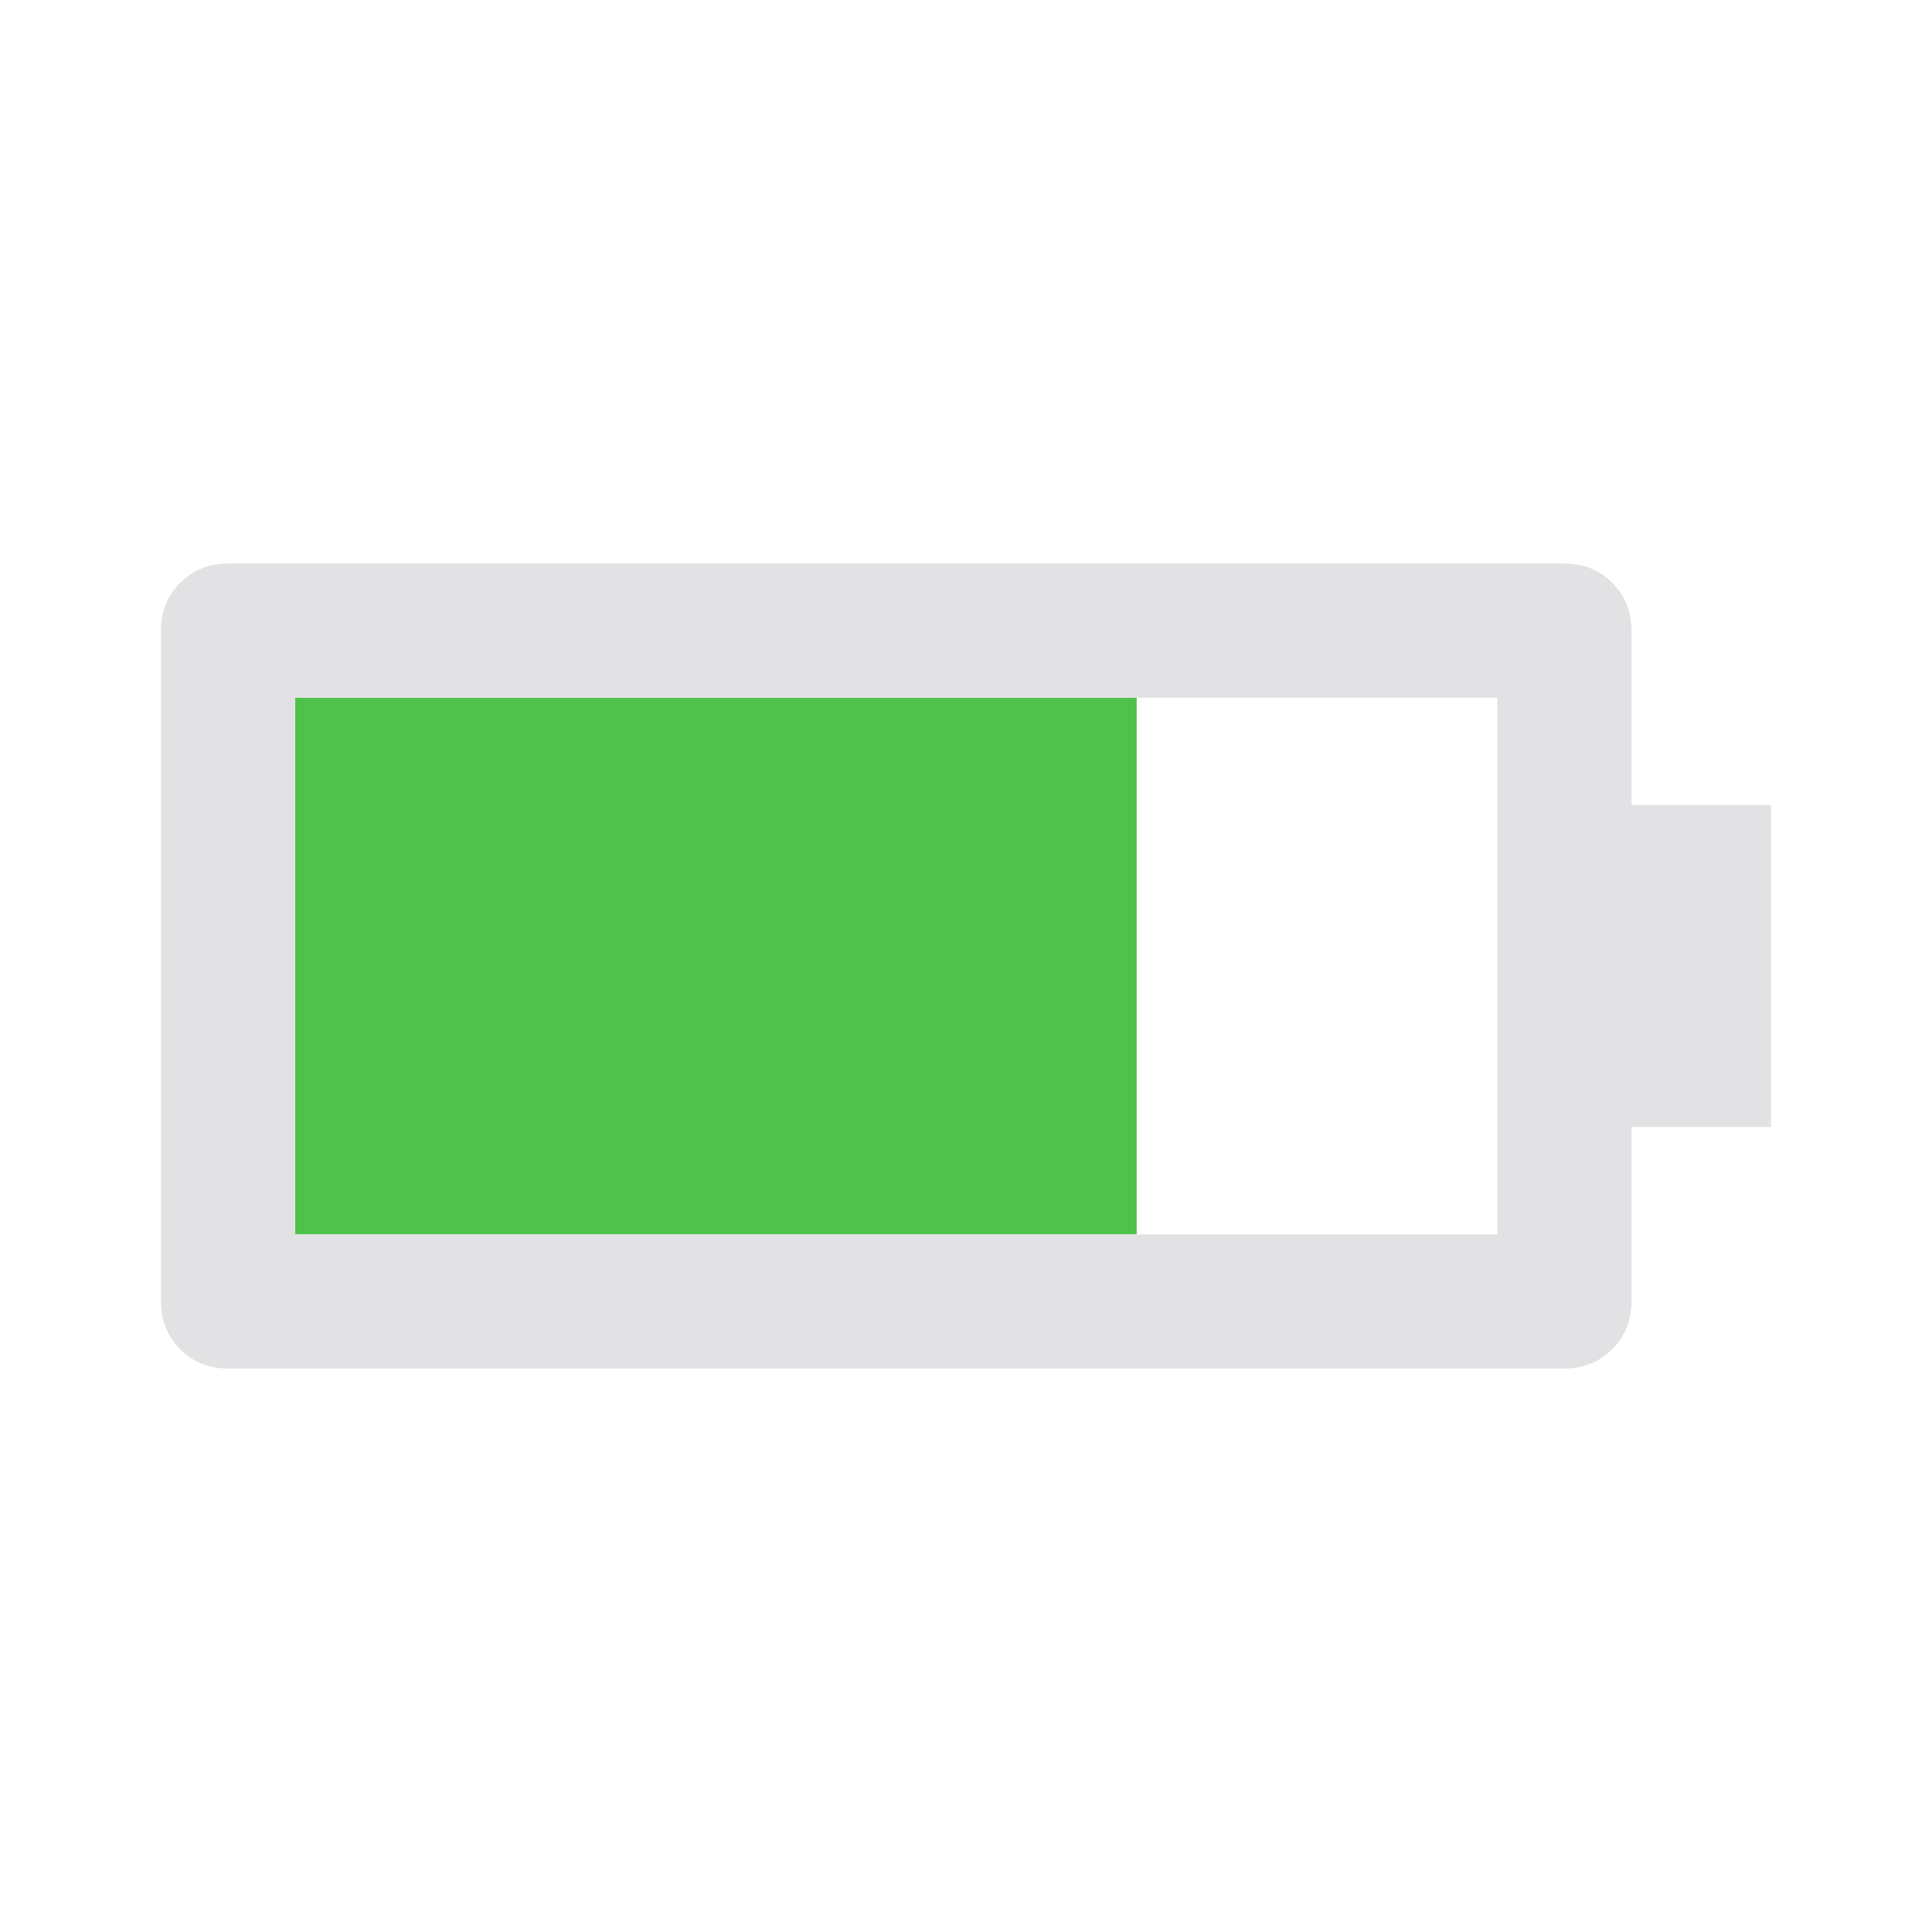
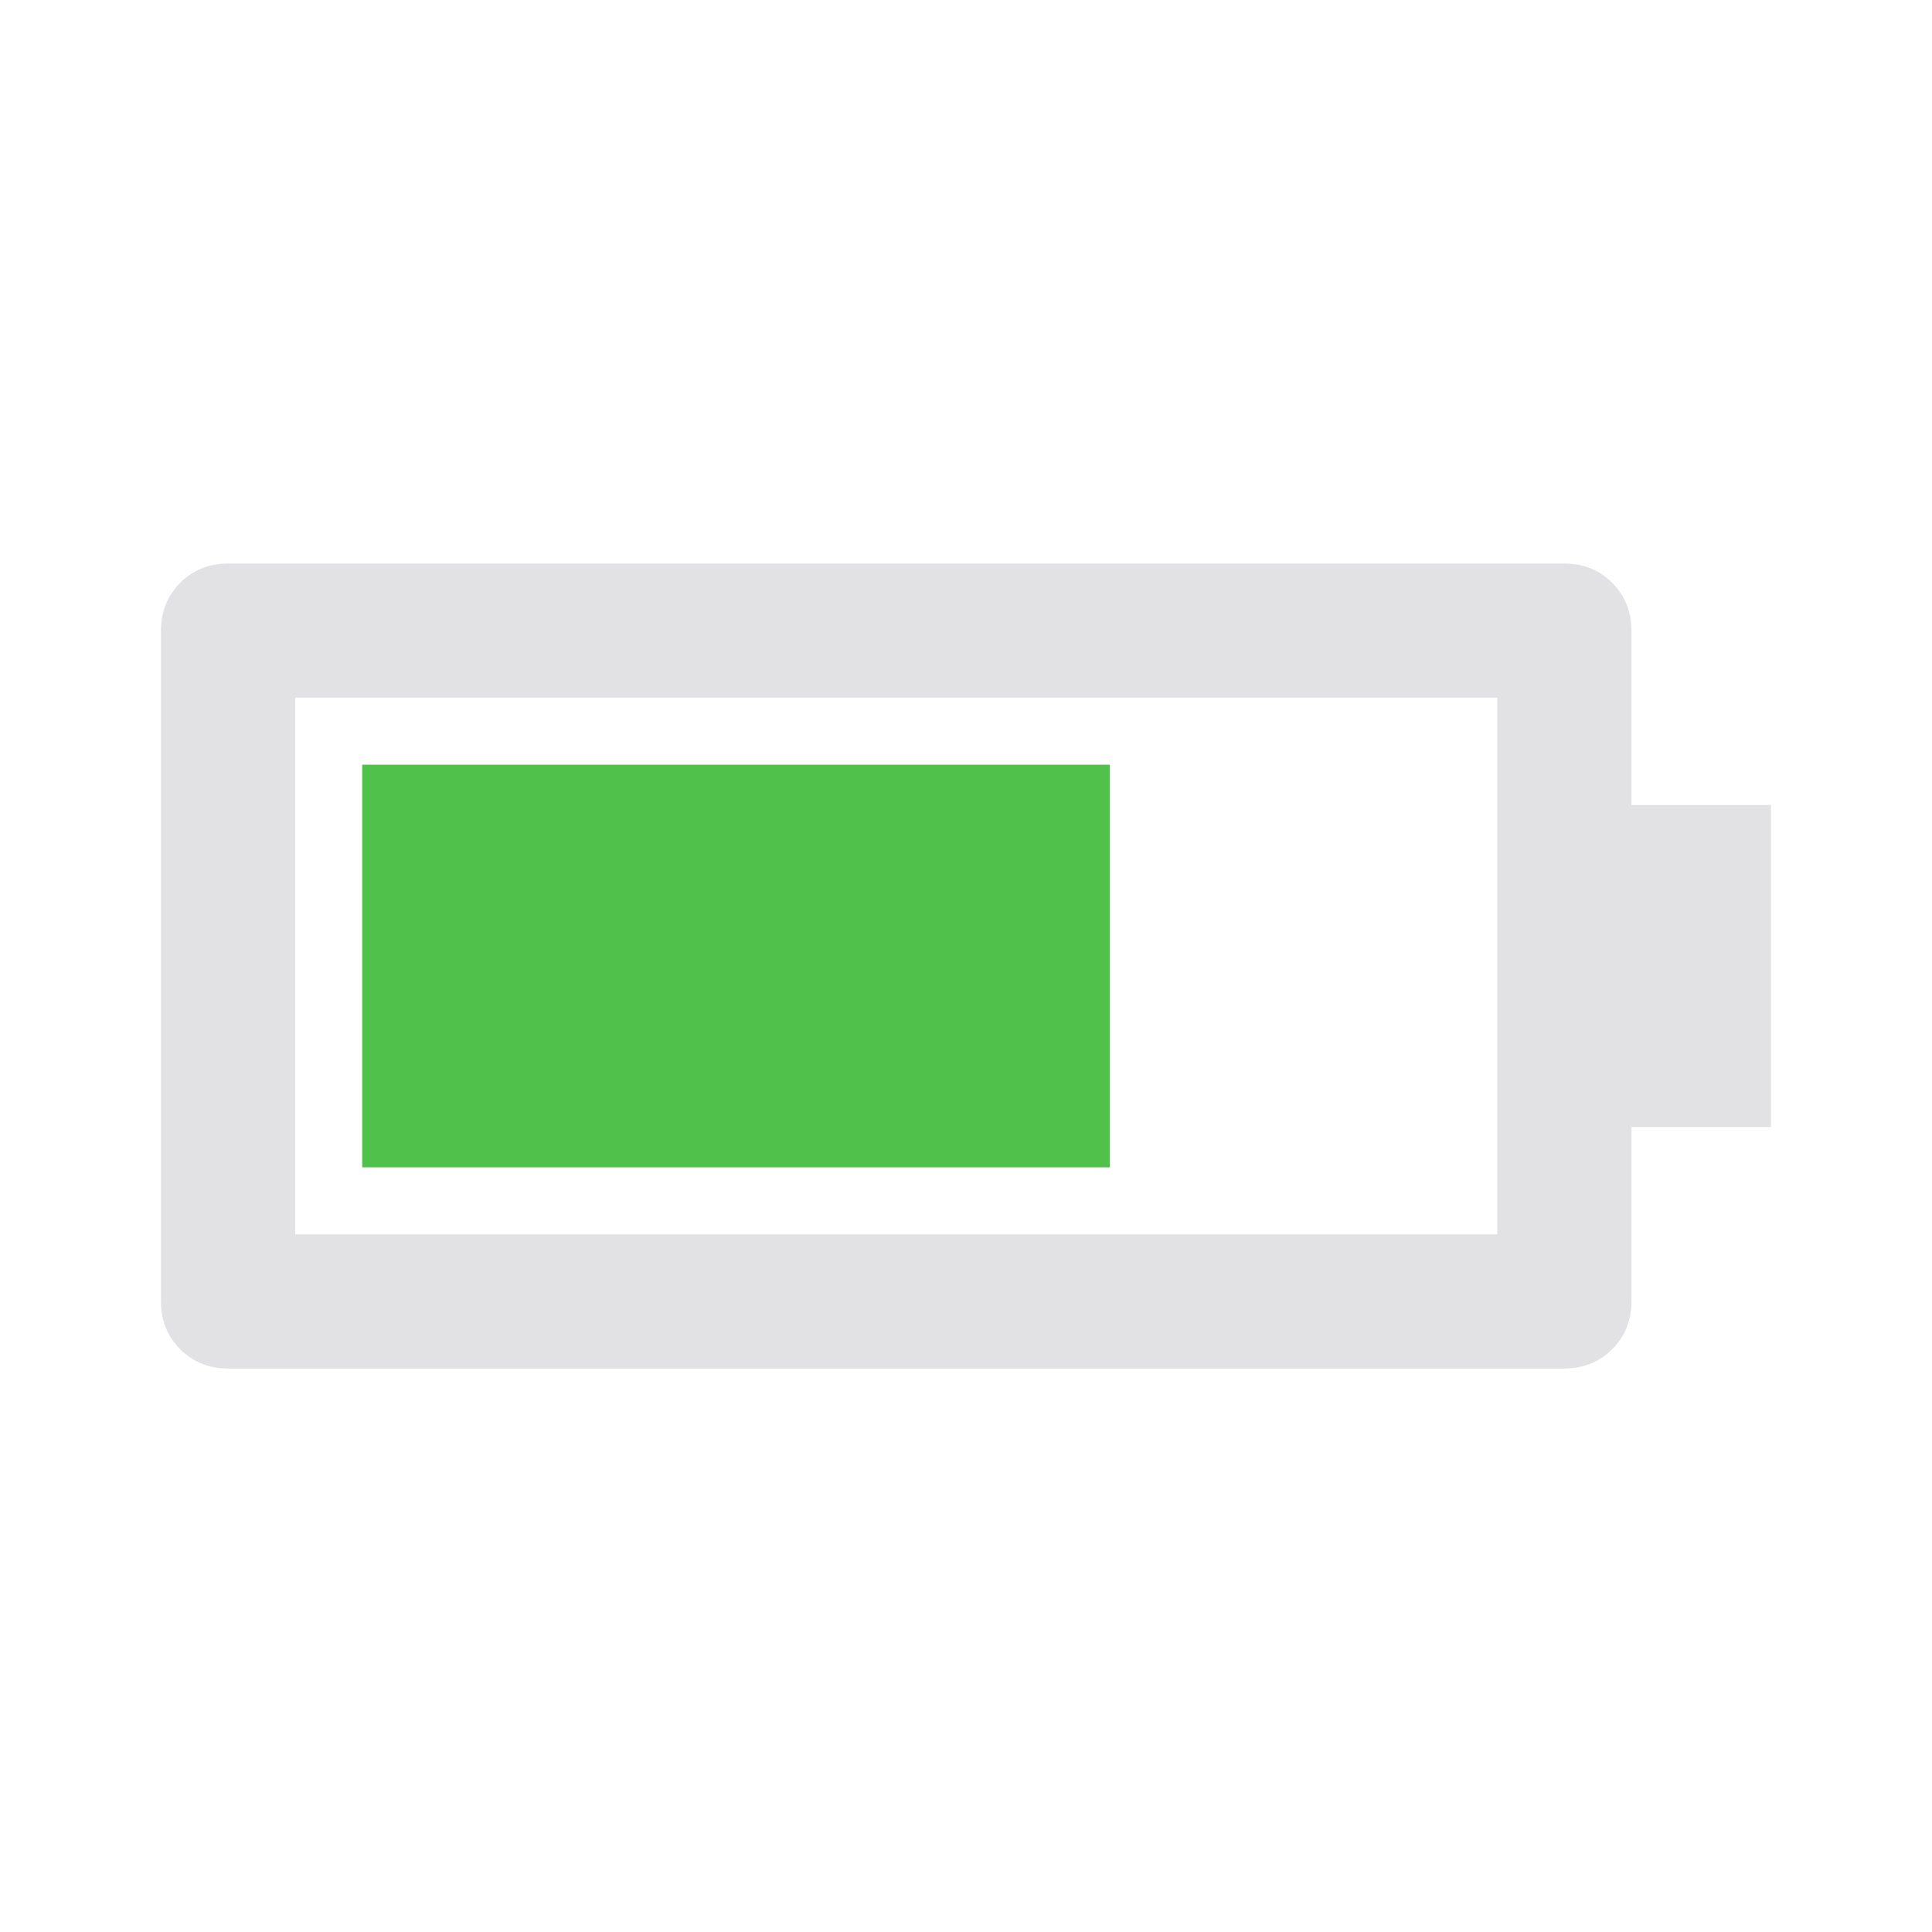
<svg xmlns="http://www.w3.org/2000/svg" viewBox="0 0 32 32" version="1.1">
  <defs>
    <style type="text/css" id="current-color-scheme">
      .ColorScheme-Text {
        color: #e2e2e5;
      }

      .ColorScheme-PositiveText {
        color: #50c24b;
      }
    </style>
  </defs>
-   <rect width="13.938" height="8.889" x="4.889" y="11.556" class="ColorScheme-PositiveText" fill="currentColor" />
+   <rect width="12.384" height="6.669" x="5.999" y="12.666" class="ColorScheme-PositiveText" fill="currentColor" />
  <path d="m 25.911,9.334 q 0.472,0 0.792,0.319 Q 27.022,9.973 27.022,10.445 v 2.889 h 2.311 v 5.333 h -2.311 v 2.889 q 0,0.472 -0.32,0.792 -0.319,0.319 -0.792,0.319 H 3.777 q -0.472,0 -0.792,-0.319 Q 2.666,22.028 2.666,21.556 V 10.445 q 0,-0.472 0.319,-0.792 Q 3.305,9.334 3.777,9.334 Z m -1.111,2.222 H 4.889 v 8.889 H 24.8 Z" class="ColorScheme-Text" fill="currentColor" />
</svg>
